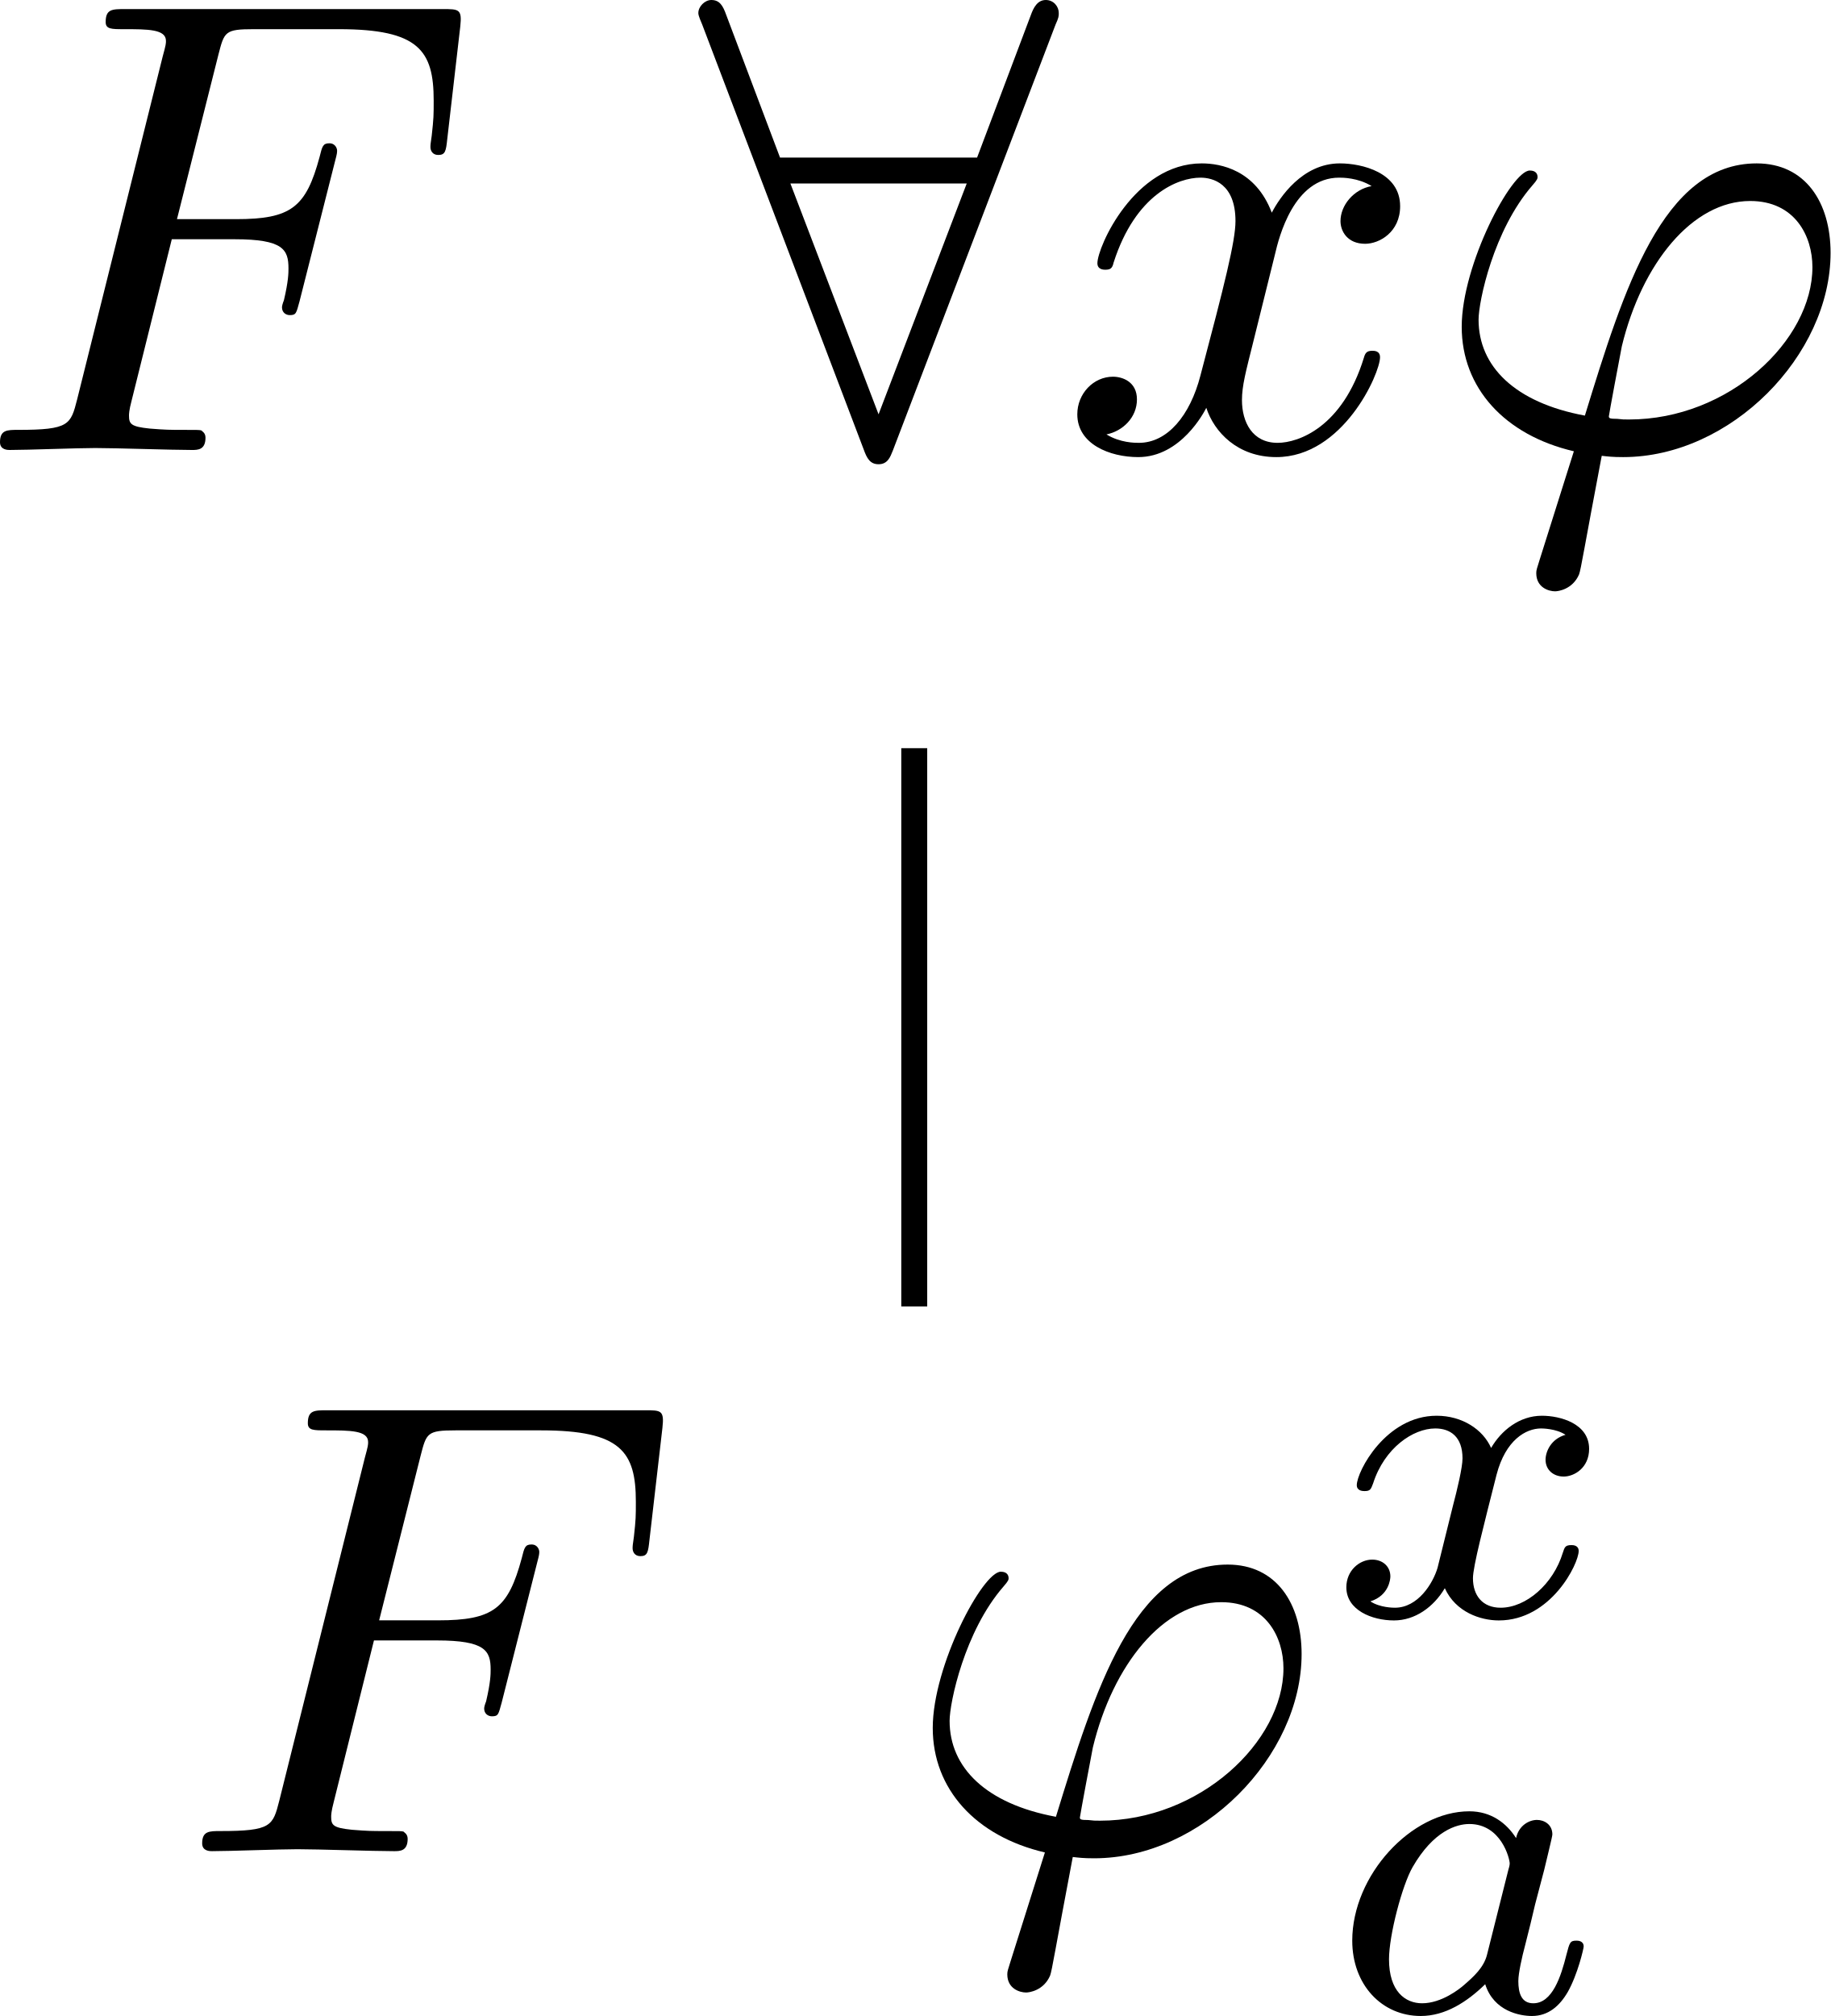
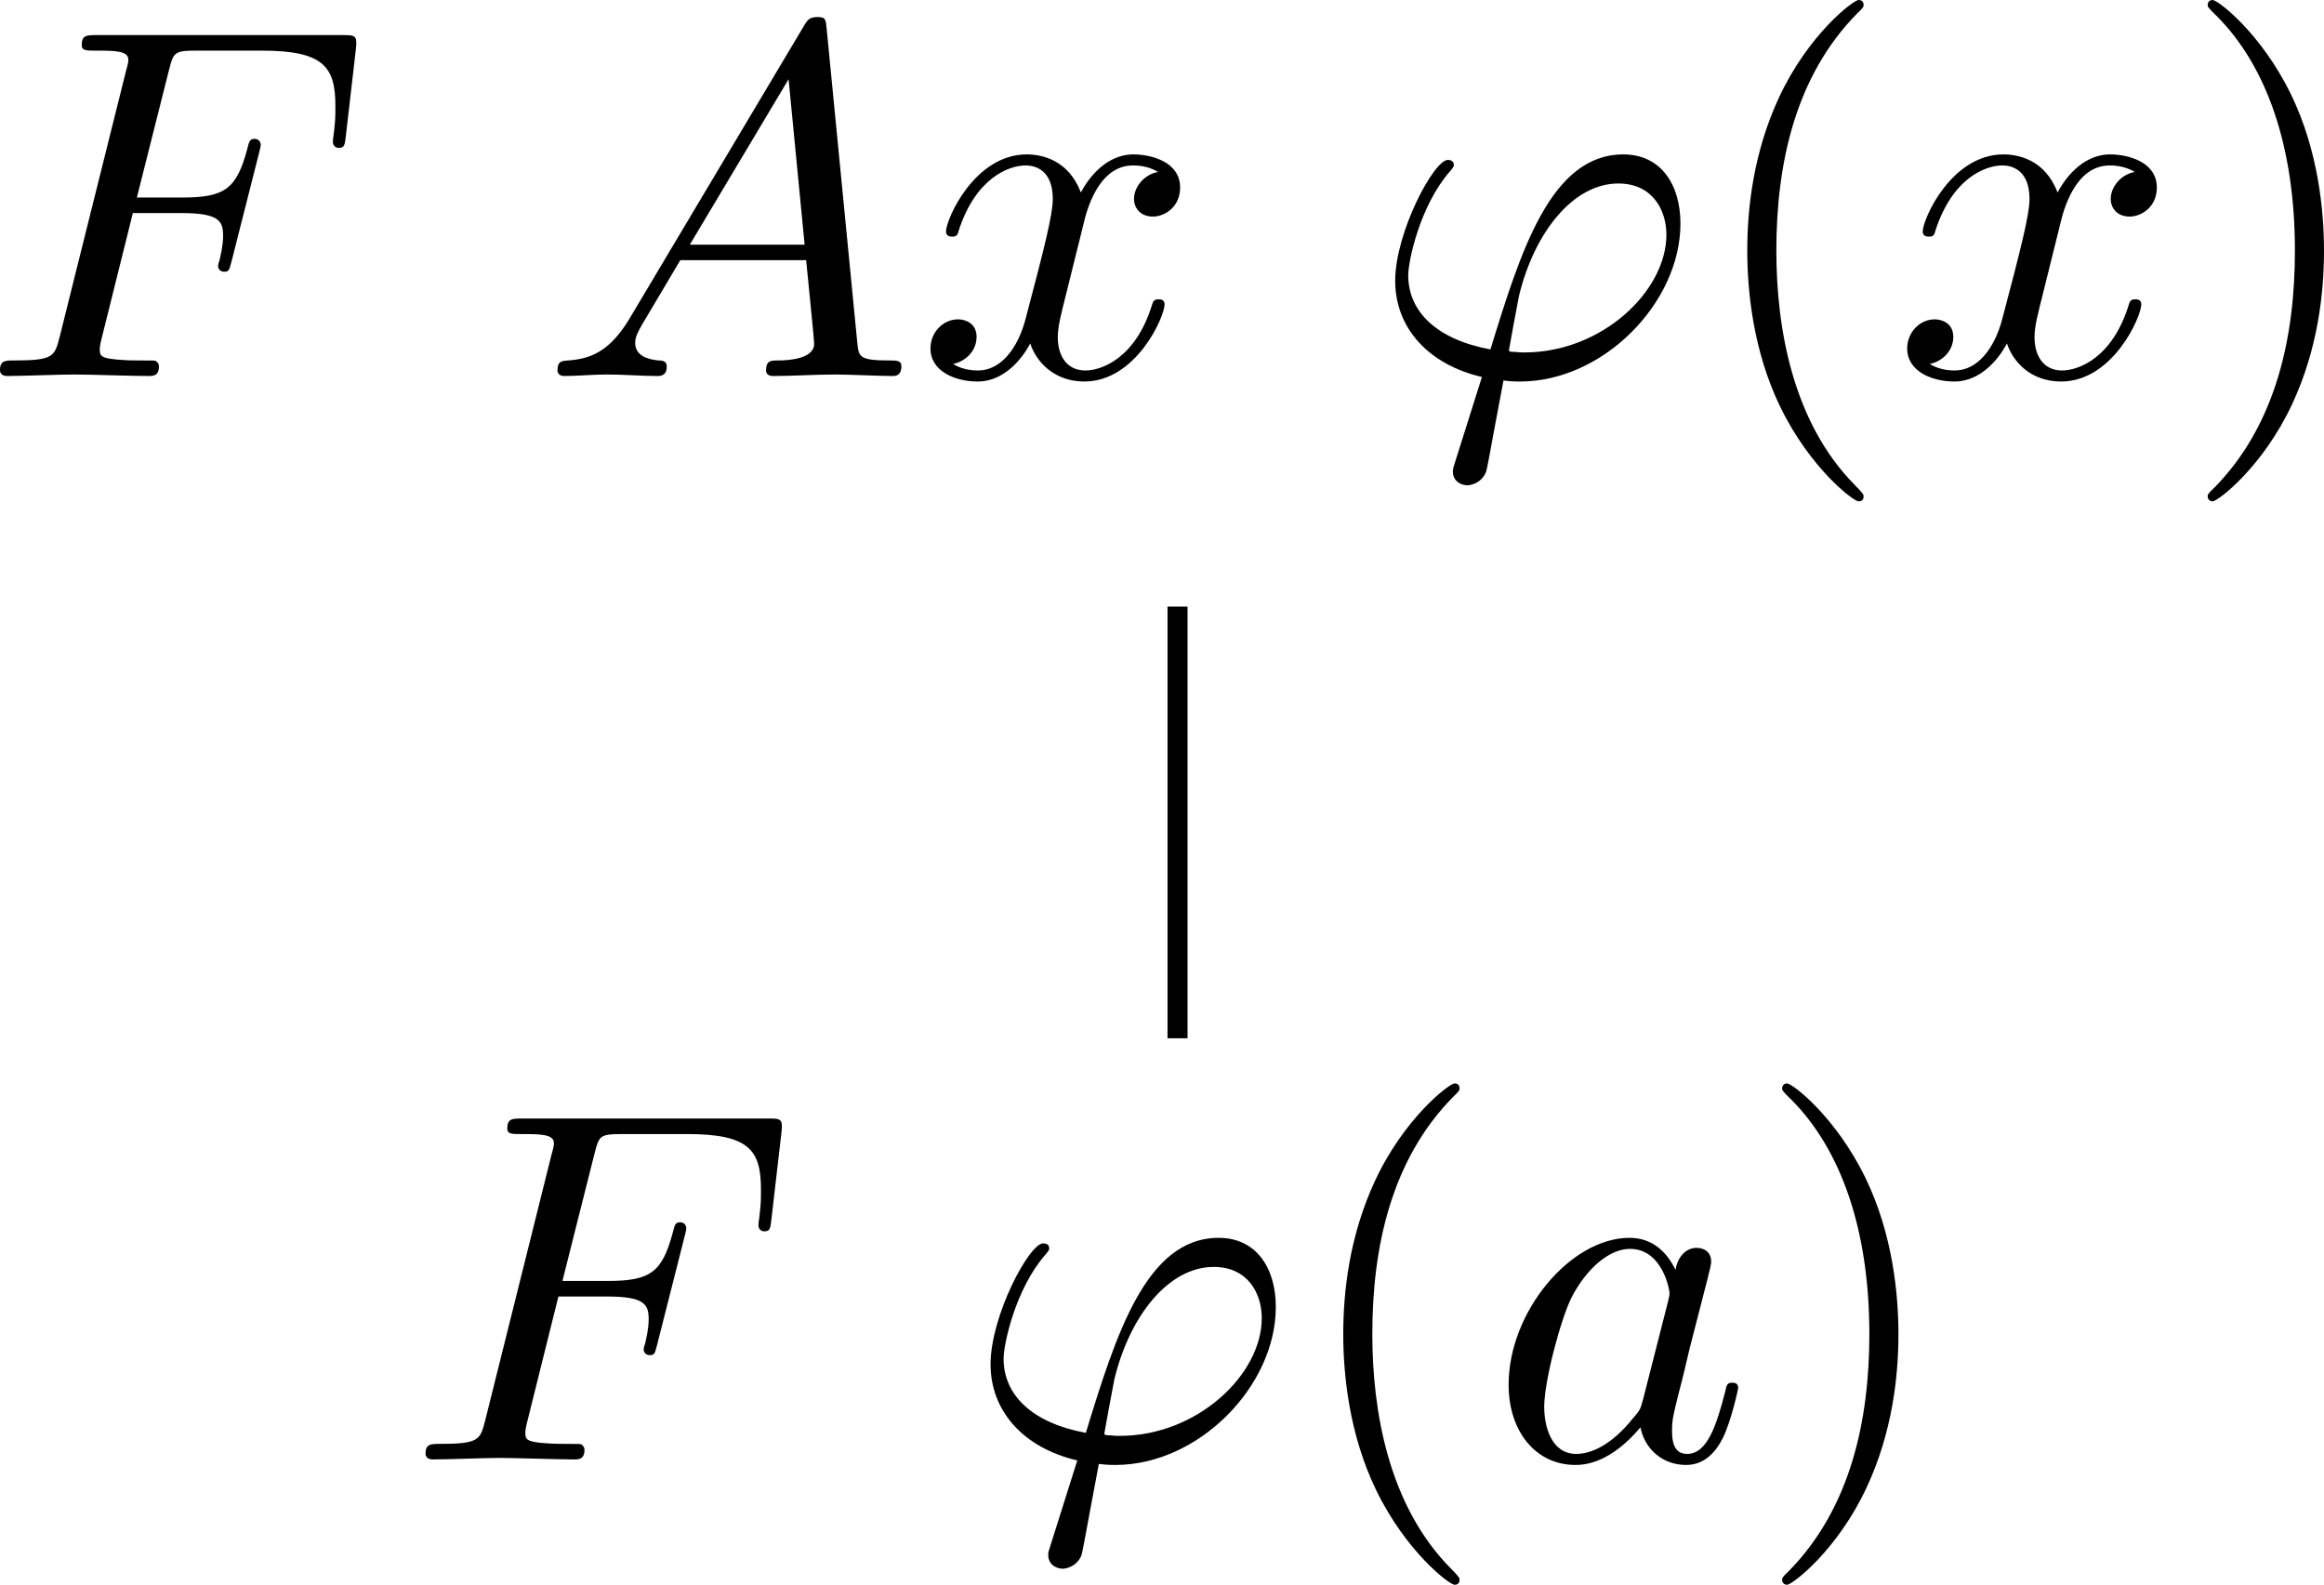
- <svg xmlns="http://www.w3.org/2000/svg" xmlns:xlink="http://www.w3.org/1999/xlink" version="1.1" width="78.147pt" height="86.047pt" viewBox="0 0 78.147 86.047" id="svg9">
-   <defs id="defs9" />
-   <g enable-background="new" id="g9" transform="translate(-830.6821,-355.1416)">
-     <symbol id="font_0_3">
+ <svg xmlns="http://www.w3.org/2000/svg" xmlns:xlink="http://www.w3.org/1999/xlink" version="1.1" width="128.288pt" height="87.479pt" viewBox="0 0 128.288 87.479" id="svg15">
+   <defs id="defs15" />
+   <g enable-background="new" id="g15" transform="translate(-804.7099,-353.5919)">
+     <symbol id="font_0_6">
      <path d="m 0.265,0.325 h 0.097 c 0.075,0 0.083,-0.016 0.083,-0.045 0,-0.007 0,-0.019 -0.007,-0.049 -0.002,-0.005 -0.003,-0.009 -0.003,-0.011 0,-0.008 0.006,-0.012 0.012,-0.012 0.01,0 0.01,0.003 0.015,0.021 L 0.517,0.446 C 0.52,0.457 0.52,0.459 0.52,0.462 c 0,0.002 -0.002,0.011 -0.012,0.011 -0.01,0 -0.011,-0.005 -0.015,-0.021 -0.021,-0.078 -0.044,-0.096 -0.129,-0.096 H 0.273 L 0.337,0.61 c 0.009,0.035 0.01,0.039 0.054,0.039 H 0.523 C 0.646,0.649 0.669,0.616 0.669,0.539 c 0,-0.023 0,-0.027 -0.003,-0.054 -0.002,-0.013 -0.002,-0.015 -0.002,-0.018 0,-0.005 0.003,-0.012 0.012,-0.012 0.011,0 0.012,0.006 0.014,0.025 l 0.02,0.173 c 0.003,0.027 -0.002,0.027 -0.027,0.027 h -0.49 c -0.02,0 -0.03,0 -0.03,-0.02 0,-0.011 0.009,-0.011 0.028,-0.011 0.037,0 0.065,0 0.065,-0.018 0,-0.004 0,-0.006 -0.005,-0.024 L 0.119,0.078 C 0.109,0.039 0.107,0.031 0.028,0.031 0.011,0.031 0,0.031 0,0.012 0,0 0.012,0 0.015,0 0.044,0 0.118,0.003 0.147,0.003 0.18,0.003 0.263,0 0.296,0 0.305,0 0.317,0 0.317,0.019 0.317,0.027 0.311,0.029 0.311,0.03 0.308,0.031 0.306,0.031 0.283,0.031 c -0.022,0 -0.027,0 -0.052,0.002 -0.029,0.003 -0.032,0.007 -0.032,0.02 0,0.002 0,0.008 0.004,0.023 z" id="path1" />
    </symbol>
-     <use xlink:href="#font_0_3" transform="matrix(27.67389,0,0,-27.67389,830.6821,374.3473)" id="use1" />
-     <symbol id="font_1_2">
-       <path d="m 0.551,0.678 c 0.005,0.011 0.005,0.013 0.005,0.018 0,0.01 -0.008,0.02 -0.02,0.02 -0.013,0 -0.019,-0.012 -0.023,-0.023 L 0.43,0.473 H 0.126 L 0.043,0.693 C 0.038,0.707 0.033,0.716 0.02,0.716 0.01,0.716 0,0.706 0,0.696 c 0,-0.002 0,-0.004 0.006,-0.018 L 0.255,0.023 c 0.005,-0.014 0.01,-0.023 0.023,-0.023 0.014,0 0.018,0.011 0.022,0.021 L 0.551,0.678 M 0.142,0.433 h 0.272 l -0.136,-0.356 z" id="path2" />
+     <symbol id="font_0_4">
+       <path d="M 0.144,0.115 C 0.104,0.048 0.065,0.034 0.021,0.031 0.009,0.03 0,0.03 0,0.011 0,0.005 0.005,0 0.013,0 0.04,0 0.071,0.003 0.099,0.003 0.132,0.003 0.167,0 0.199,0 c 0.006,0 0.019,0 0.019,0.019 0,0.011 -0.009,0.012 -0.016,0.012 -0.023,0.002 -0.047,0.01 -0.047,0.035 0,0.012 0.006,0.023 0.014,0.037 L 0.245,0.231 h 0.251 c 0.002,-0.021 0.016,-0.157 0.016,-0.167 0,-0.03 -0.052,-0.033 -0.072,-0.033 -0.014,0 -0.024,0 -0.024,-0.02 0,-0.011 0.012,-0.011 0.014,-0.011 C 0.471,0 0.514,0.003 0.555,0.003 0.58,0.003 0.643,0 0.668,0 c 0.006,0 0.018,0 0.018,0.02 0,0.011 -0.01,0.011 -0.023,0.011 -0.062,0 -0.062,0.007 -0.065,0.036 L 0.537,0.692 C 0.535,0.712 0.535,0.716 0.518,0.716 0.502,0.716 0.498,0.709 0.492,0.699 L 0.144,0.115 M 0.264,0.262 0.461,0.592 0.493,0.262 Z" id="path2" />
    </symbol>
-     <use xlink:href="#font_1_2" transform="matrix(27.67389,0,0,-27.67389,860.4944,374.9561)" id="use2" />
-     <symbol id="font_0_5">
+     <symbol id="font_0_a">
      <path d="m 0.305,0.313 c 0.006,0.026 0.029,0.118 0.099,0.118 0.005,0 0.029,0 0.05,-0.013 -0.028,-0.005 -0.048,-0.03 -0.048,-0.054 0,-0.016 0.011,-0.035 0.038,-0.035 0.022,0 0.054,0.018 0.054,0.058 0,0.052 -0.059,0.066 -0.093,0.066 -0.058,0 -0.093,-0.053 -0.105,-0.076 -0.025,0.066 -0.079,0.076 -0.108,0.076 -0.104,2e-8 -0.161,-0.129 -0.161,-0.154 0,-0.01 0.01,-0.01 0.012,-0.01 0.008,0 0.011,0.002 0.013,0.011 0.034,0.106 0.1,0.131 0.134,0.131 0.019,0 0.054,-0.009 0.054,-0.067 0,-0.031 -0.017,-0.098 -0.054,-0.238 -0.016,-0.062 -0.051,-0.104 -0.095,-0.104 -0.006,0 -0.029,0 -0.05,0.013 0.025,0.005 0.047,0.026 0.047,0.054 0,0.027 -0.022,0.035 -0.037,0.035 C 0.025,0.124 0,0.098 0,0.066 0,0.02 0.05,0 0.094,0 c 0.066,0 0.102,0.07 0.105,0.076 C 0.211,0.039 0.247,0 0.307,0 c 0.103,0 0.16,0.129 0.16,0.154 0,0.01 -0.009,0.01 -0.012,0.01 -0.009,0 -0.011,-0.004 -0.013,-0.011 C 0.409,0.046 0.341,0.022 0.309,0.022 c -0.039,0 -0.055,0.032 -0.055,0.066 0,0.022 0.006,0.044 0.017,0.088 z" id="path3" />
    </symbol>
    <symbol id="font_0_2">
      <path d="m 0.12,0.048 c -0.004,-0.013 -0.005,-0.015 -0.005,-0.02 0,-0.022 0.019,-0.028 0.029,-0.028 0.005,0 0.027,0.003 0.037,0.026 0.003,0.008 0.008,0.041 0.035,0.183 0.009,-0.001 0.016,-0.002 0.033,-0.002 C 0.415,0.207 0.569,0.364 0.569,0.522 0.569,0.6 0.53,0.66 0.455,0.66 0.31,0.66 0.25,0.466 0.19,0.271 c -0.108,0.02 -0.164,0.076 -0.164,0.148 0,0.028 0.023,0.138 0.083,0.207 0.008,0.009 0.008,0.011 0.008,0.013 0,0.004 -0.002,0.01 -0.012,0.01 C 0.077,0.649 0,0.504 0,0.408 0,0.314 0.066,0.241 0.173,0.216 l -0.053,-0.168 m 0.138,0.217 c -0.008,0 -0.01,0 -0.018,9.9997e-4 -0.012,0 -0.013,0.001 -0.013,0.004 0,0.002 0.017,0.093 0.02,0.108 C 0.278,0.506 0.356,0.602 0.445,0.602 0.514,0.602 0.541,0.548 0.541,0.5 0.541,0.387 0.412,0.265 0.258,0.265 Z" id="path4" />
    </symbol>
-     <use xlink:href="#font_0_5" transform="matrix(27.67389,0,0,-27.67389,876.672,374.6517)" id="use4" />
-     <use xlink:href="#font_0_2" transform="matrix(27.67389,0,0,-27.67389,893.0825,380.3802)" id="use5" />
-     <path transform="matrix(2.7674,0,0,-2.7674,869.7111,410.9056)" stroke-width="0.4" stroke-linecap="butt" stroke-miterlimit="10" stroke-linejoin="miter" fill="none" stroke="#000000" d="M 0,0 V 8.611" id="path5" />
-     <use xlink:href="#font_0_3" transform="matrix(27.67389,0,0,-27.67389,839.3127,434.1528)" id="use6" />
-     <use xlink:href="#font_0_2" transform="matrix(27.67389,0,0,-27.67389,870.5011,440.1857)" id="use7" />
-     <symbol id="font_2_3">
-       <path d="M 0.201,0.116 C 0.191,0.082 0.158,0.028 0.107,0.028 c -0.003,0 -0.033,0 -0.054,0.014 C 0.094,0.055 0.097,0.091 0.097,0.097 c 0,0.022 -0.017,0.037 -0.04,0.037 C 0.029,0.134 0,0.11 0,0.073 0,0.023 0.056,0 0.105,0 c 0.046,0 0.087,0.029 0.112,0.071 C 0.241,0.018 0.296,0 0.336,0 c 0.115,0 0.176,0.125 0.176,0.153 0,0.013 -0.013,0.013 -0.016,0.013 -0.014,0 -0.015,-0.005 -0.019,-0.017 C 0.456,0.08 0.396,0.028 0.34,0.028 c -0.04,0 -0.061,0.027 -0.061,0.065 0,0.026 0.024,0.117 0.052,0.228 0.02,0.077 0.065,0.102 0.098,0.102 0.002,0 0.033,0 0.054,-0.014 C 0.451,0.4 0.439,0.372 0.439,0.354 c 0,-0.022 0.017,-0.037 0.04,-0.037 0.023,0 0.056,0.019 0.056,0.061 0,0.056 -0.064,0.073 -0.104,0.073 -0.05,0 -0.09,-0.033 -0.112,-0.071 -0.018,0.041 -0.064,0.071 -0.12,0.071 -0.112,0 -0.176,-0.123 -0.176,-0.153 0,-0.013 0.014,-0.013 0.017,-0.013 0.013,0 0.014,0.004 0.019,0.017 0.025,0.078 0.088,0.121 0.137,0.121 0.033,0 0.06,-0.018 0.06,-0.066 0,-0.02 -0.012,-0.07 -0.021,-0.104 z" id="path7" />
+     <use xlink:href="#font_0_6" transform="matrix(27.67389,0,0,-27.67389,804.7099,374.3473)" id="use4" />
+     <use xlink:href="#font_0_4" transform="matrix(27.67389,0,0,-27.67389,835.4832,374.3473)" id="use5" />
+     <use xlink:href="#font_0_a" transform="matrix(27.67389,0,0,-27.67389,856.0727,374.6517)" id="use6" />
+     <use xlink:href="#font_0_2" transform="matrix(27.67389,0,0,-27.67389,881.7263,380.3802)" id="use7" />
+     <symbol id="font_1_2">
+       <path d="m 0.232,0.01 c 0,0.003 0,0.005 -0.017,0.022 C 0.09,0.158 0.058,0.347 0.058,0.5 c 0,0.174 0.038,0.348 0.161,0.473 0.013,0.012 0.013,0.014 0.013,0.017 0,0.007 -0.004,0.01 -0.01,0.01 -0.01,0 -0.1,-0.068 -0.159,-0.195 C 0.012,0.695 0,0.584 0,0.5 0,0.422 0.011,0.301 0.066,0.188 0.126,0.065 0.212,0 0.222,0 c 0.006,0 0.01,0.003 0.01,0.01 z" id="path7" />
    </symbol>
-     <symbol id="font_2_1">
-       <path d="M 0.361,0.392 C 0.34,0.425 0.306,0.451 0.258,0.451 0.13,0.451 0,0.31 0,0.166 0,0.069 0.065,0 0.151,0 0.205,0 0.253,0.031 0.293,0.07 0.312,0.01 0.37,0 0.396,0 c 0.036,0 0.061,0.022 0.079,0.053 0.022,0.039 0.035,0.096 0.035,0.1 0,0.013 -0.013,0.013 -0.016,0.013 -0.014,0 -0.015,-0.004 -0.022,-0.031 -0.012,-0.048 -0.031,-0.107 -0.073,-0.107 -0.026,0 -0.033,0.022 -0.033,0.049 0,0.017 0.008,0.053 0.015,0.079 0.007,0.027 0.017,0.068 0.022,0.09 l 0.02,0.076 c 0.006,0.026 0.018,0.073 0.018,0.078 0,0.022 -0.018,0.032 -0.034,0.032 -0.017,0 -0.04,-0.012 -0.046,-0.04 M 0.297,0.135 C 0.29,0.107 0.268,0.087 0.246,0.068 0.237,0.06 0.197,0.028 0.154,0.028 c -0.037,0 -0.073,0.026 -0.073,0.097 0,0.053 0.029,0.163 0.052,0.203 0.046,0.08 0.097,0.095 0.125,0.095 0.07,0 0.089,-0.076 0.089,-0.087 0,-0.004 -0.002,-0.011 -0.003,-0.014 z" id="path8" />
+     <use xlink:href="#font_1_2" transform="matrix(27.67389,0,0,-27.67389,901.1618,381.2658)" id="use8" />
+     <use xlink:href="#font_0_a" transform="matrix(27.67389,0,0,-27.67389,909.9886,374.6517)" id="use9" />
+     <symbol id="font_1_3">
+       <path d="M 0.232,0.5 C 0.232,0.578 0.221,0.699 0.166,0.812 0.106,0.935 0.02,1 0.01,1 0.004,1 0,0.996 0,0.99 0,0.987 0,0.985 0.019,0.967 0.117,0.868 0.174,0.709 0.174,0.5 0.174,0.329 0.137,0.153 0.013,0.027 0,0.015 0,0.013 0,0.01 0,0.004 0.004,0 0.01,0 0.02,0 0.11,0.068 0.169,0.195 0.22,0.305 0.232,0.416 0.232,0.5 Z" id="path9" />
    </symbol>
-     <use xlink:href="#font_2_3" transform="matrix(19.37167,0,0,-19.37167,888.1575,424.3049)" id="use8" />
-     <use xlink:href="#font_2_1" transform="matrix(19.37167,0,0,-19.37167,888.4094,441.1882)" id="use9" />
+     <use xlink:href="#font_1_3" transform="matrix(27.67389,0,0,-27.67389,926.5773,381.2658)" id="use10" />
+     <path transform="matrix(2.7674,0,0,-2.7674,869.7111,410.9056)" stroke-width="0.4" stroke-linecap="butt" stroke-miterlimit="10" stroke-linejoin="miter" fill="none" stroke="#000000" d="M 0,0 V 8.611" id="path10" />
+     <use xlink:href="#font_0_6" transform="matrix(27.67389,0,0,-27.67389,828.2016,434.1528)" id="use11" />
+     <use xlink:href="#font_0_2" transform="matrix(27.67389,0,0,-27.67389,859.39,440.1857)" id="use12" />
+     <use xlink:href="#font_1_2" transform="matrix(27.67389,0,0,-27.67389,878.8591,441.0713)" id="use13" />
+     <symbol id="font_0_8">
+       <path d="m 0.333,0.389 c -0.018,0.037 -0.047,0.064 -0.092,0.064 C 0.124,0.453 0,0.306 0,0.16 0,0.066 0.055,0 0.133,0 0.153,0 0.203,0.004 0.263,0.075 0.271,0.033 0.306,0 0.354,0 c 0.035,0 0.058,0.023 0.074,0.055 0.017,0.036 0.03,0.097 0.03,0.099 0,0.01 -0.009,0.01 -0.012,0.01 -0.01,0 -0.011,-0.004 -0.014,-0.018 C 0.415,0.081 0.397,0.022 0.356,0.022 c -0.027,0 -0.03,0.026 -0.03,0.046 0,0.022 0.002,0.03 0.013,0.074 0.011,0.042 0.013,0.052 0.022,0.09 l 0.036,0.14 c 0.007,0.028 0.007,0.03 0.007,0.034 0,0.017 -0.012,0.027 -0.029,0.027 -0.024,0 -0.039,-0.022 -0.042,-0.044 m -0.065,-0.259 C 0.263,0.112 0.263,0.11 0.248,0.093 0.204,0.038 0.163,0.022 0.135,0.022 c -0.05,0 -0.064,0.055 -0.064,0.094 0,0.05 0.032,0.173 0.055,0.219 0.031,0.059 0.076,0.096 0.116,0.096 0.065,0 0.079,-0.082 0.079,-0.088 0,-0.006 -0.002,-0.012 -0.003,-0.017 z" id="path13" />
+     </symbol>
+     <use xlink:href="#font_0_8" transform="matrix(27.67389,0,0,-27.67389,887.9874,434.4573)" id="use14" />
+     <use xlink:href="#font_1_3" transform="matrix(27.67389,0,0,-27.67389,903.0857,441.0713)" id="use15" />
  </g>
</svg>
